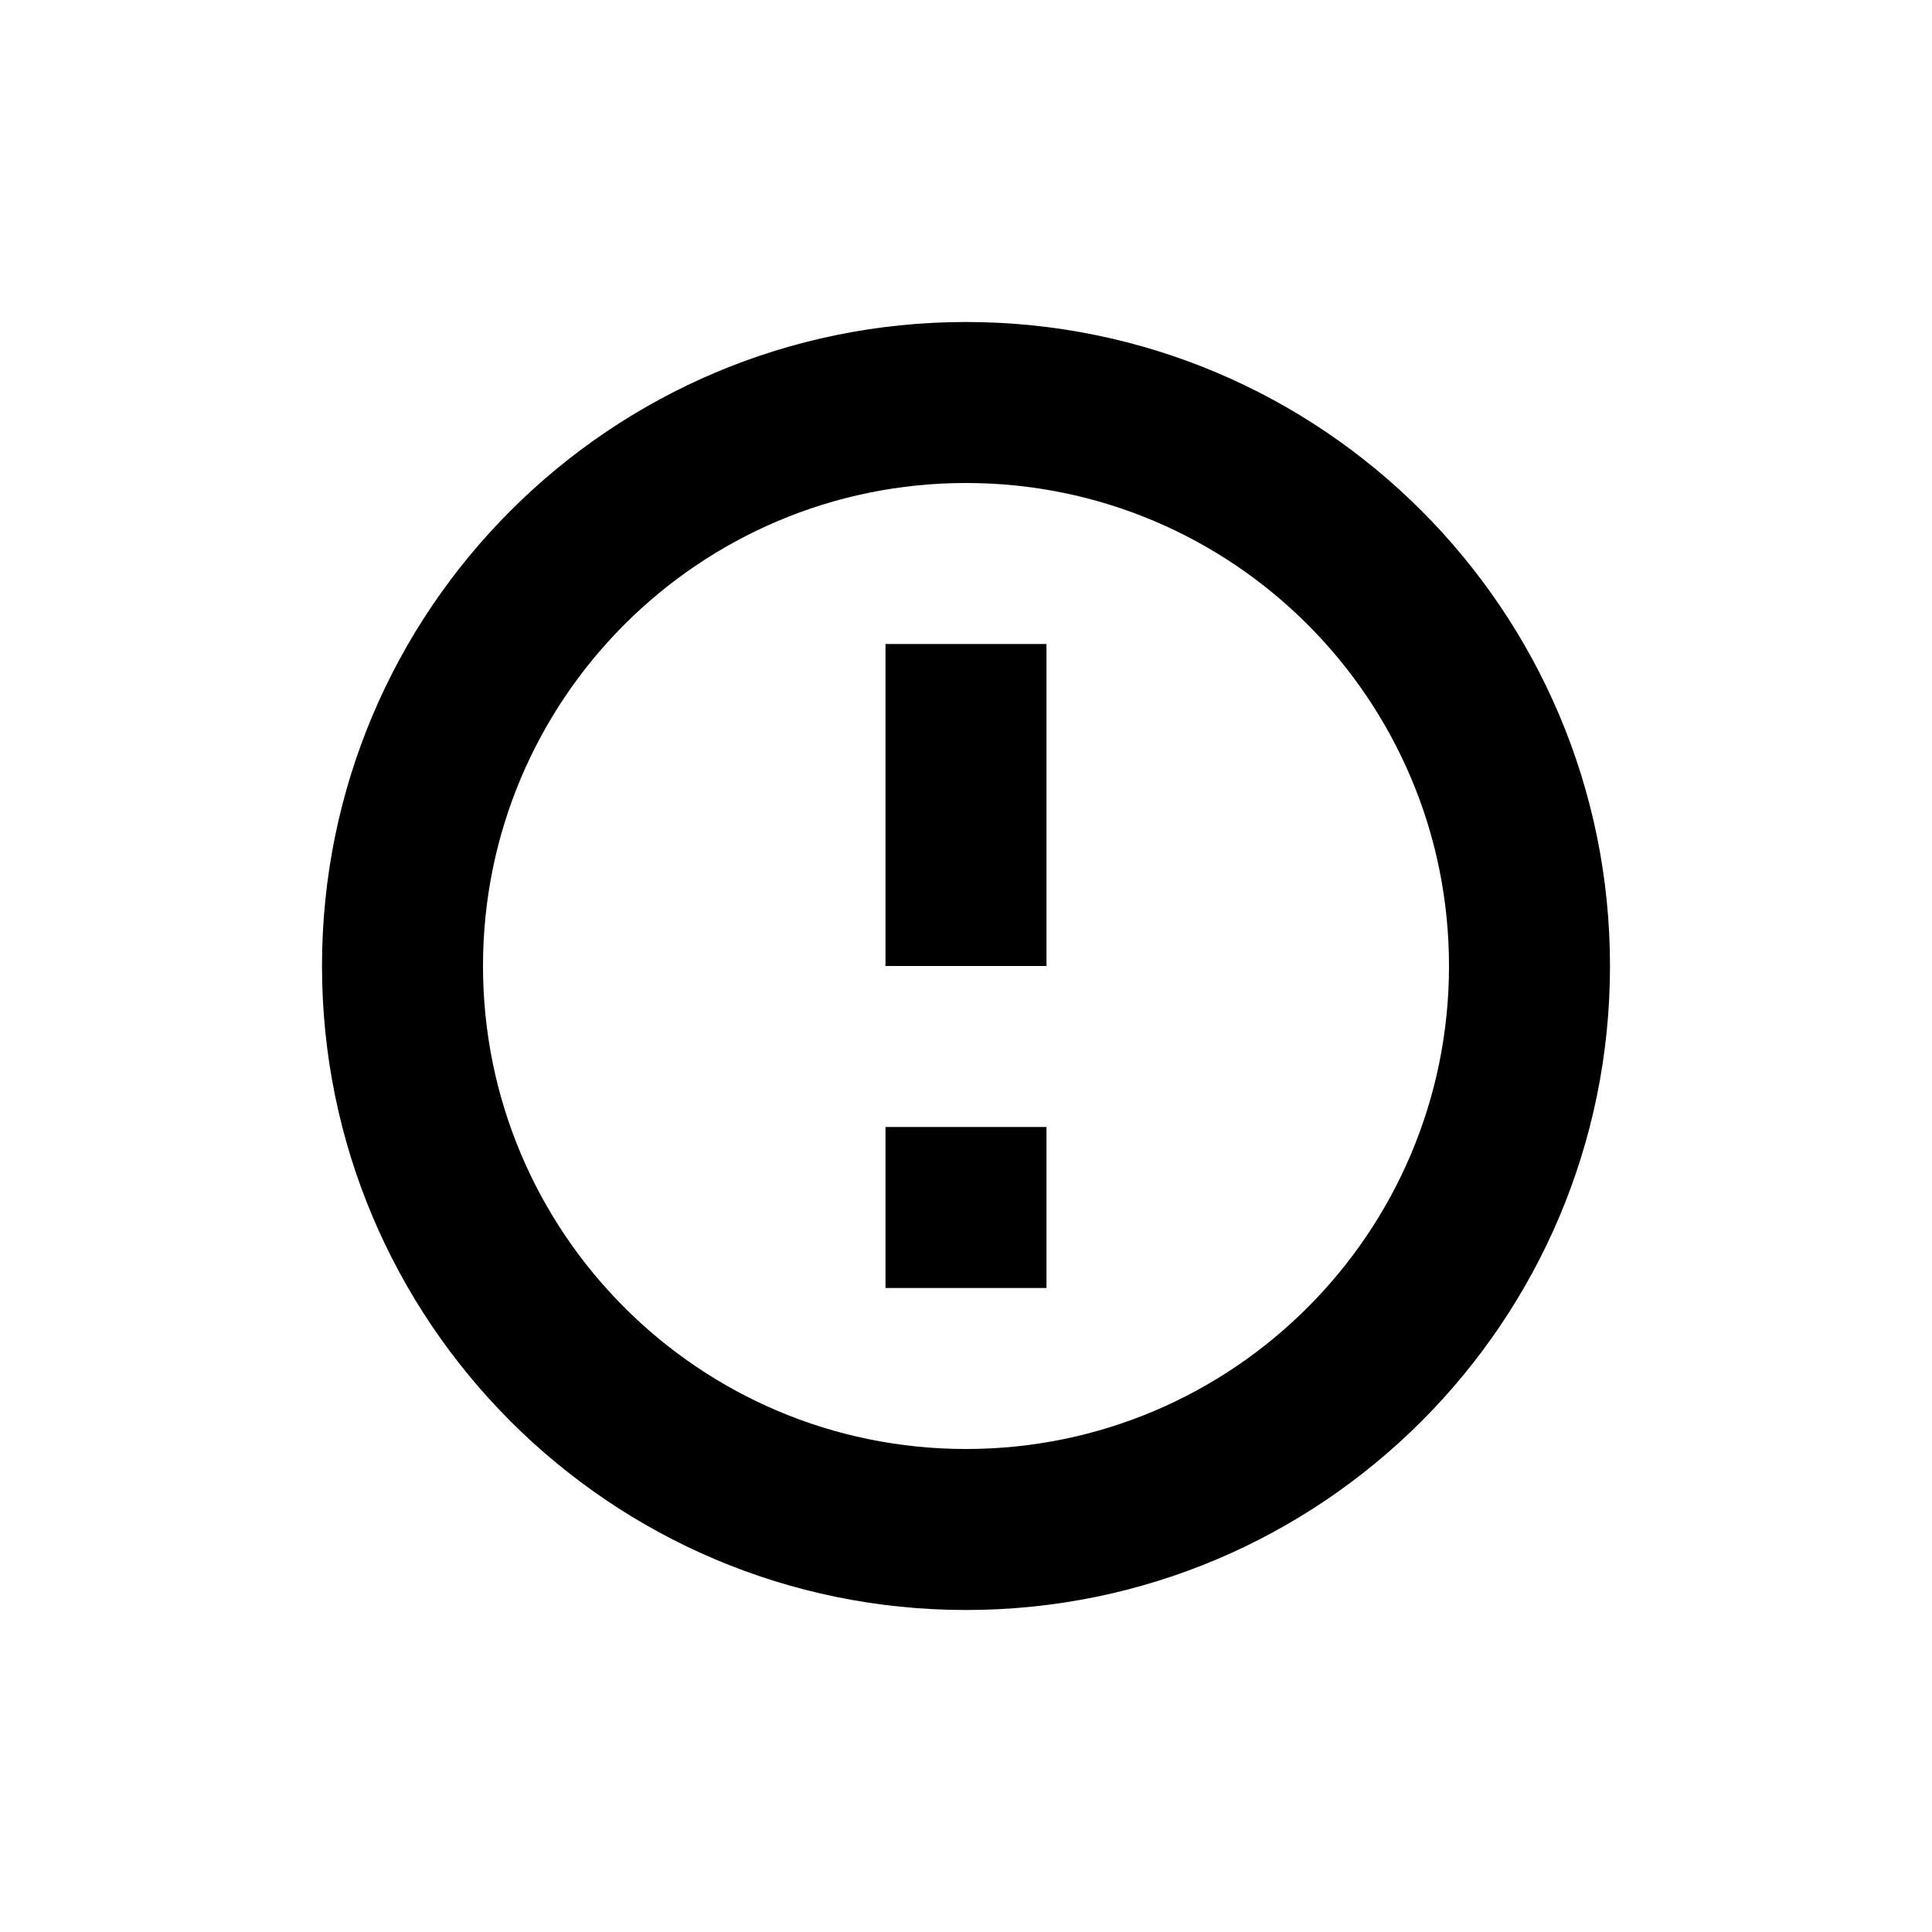
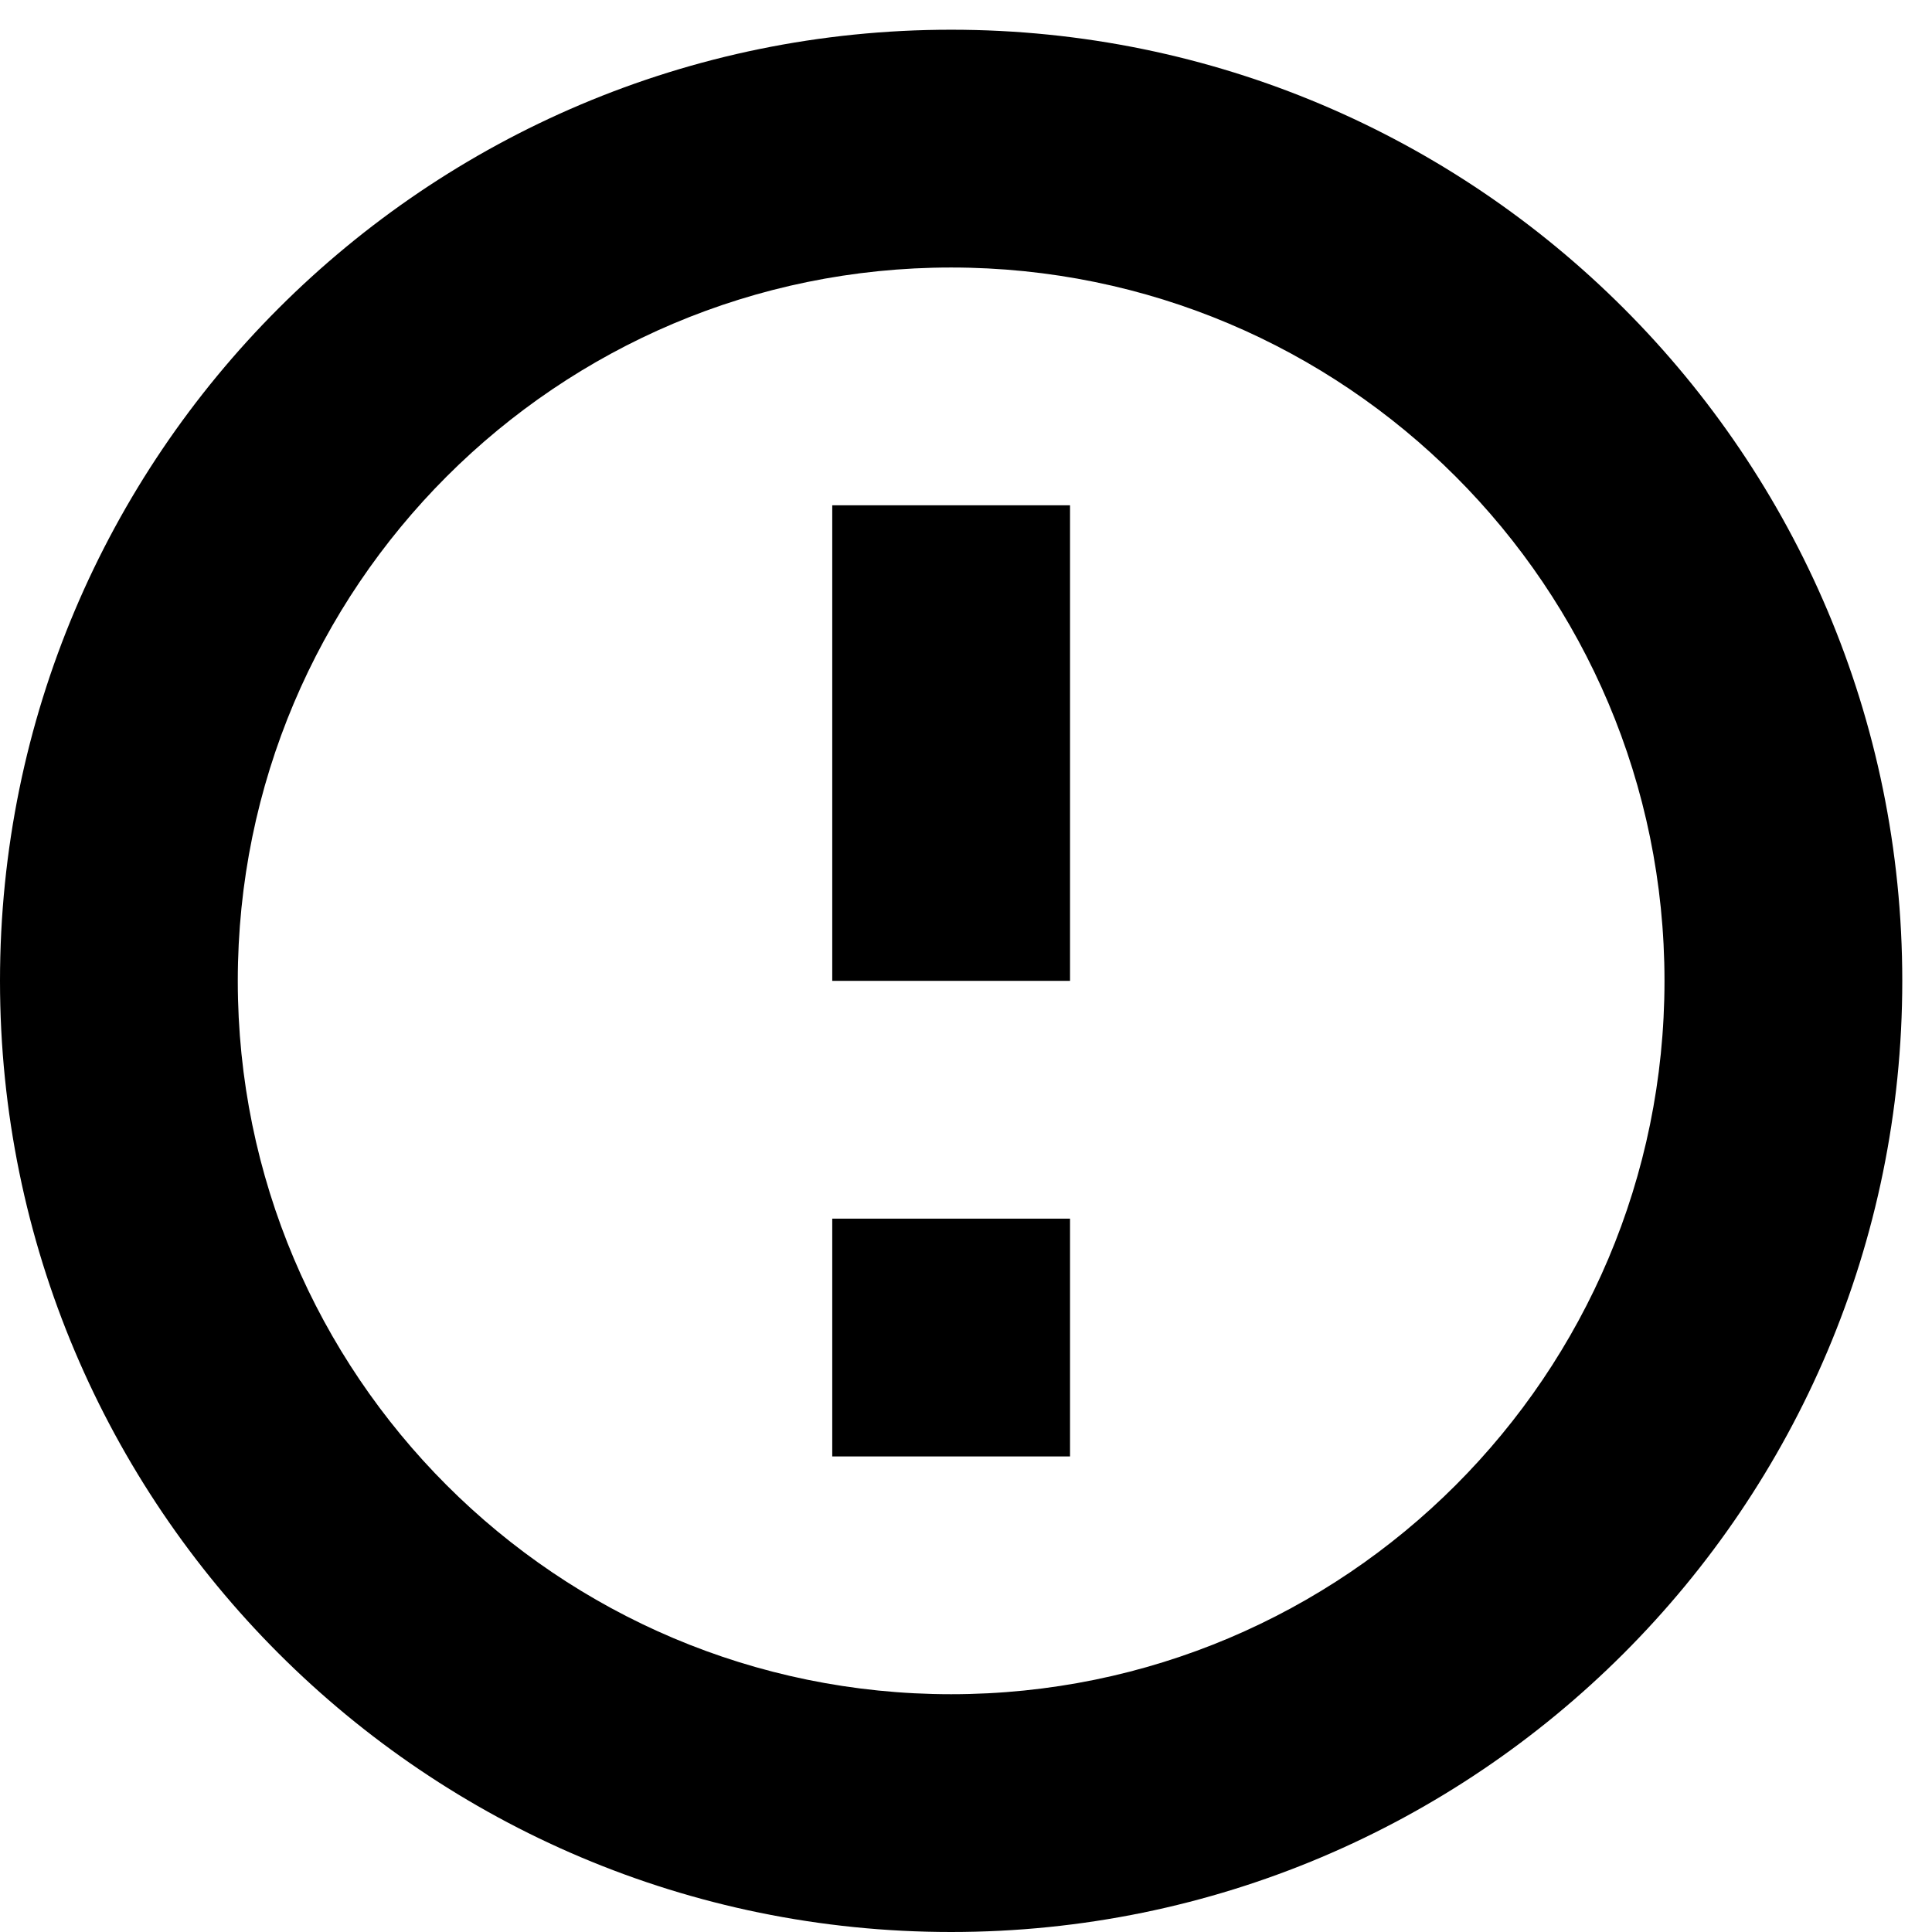
- <svg xmlns="http://www.w3.org/2000/svg" data-name="Layer 1" viewBox="2 2 96 96" x="0px" y="0px">
+ <svg xmlns="http://www.w3.org/2000/svg" data-name="Layer 1" viewBox="18 17 65 65" x="0px" y="0px">
  <g>
    <rect x="46" y="34" width="8" height="16" />
    <rect x="46" y="58" width="8" height="8" />
    <path d="M50,18A32,32,0,1,0,82,50,32,32,0,0,0,50,18Zm0,56A24,24,0,1,1,74,50,24,24,0,0,1,50,74Z" />
  </g>
</svg>
